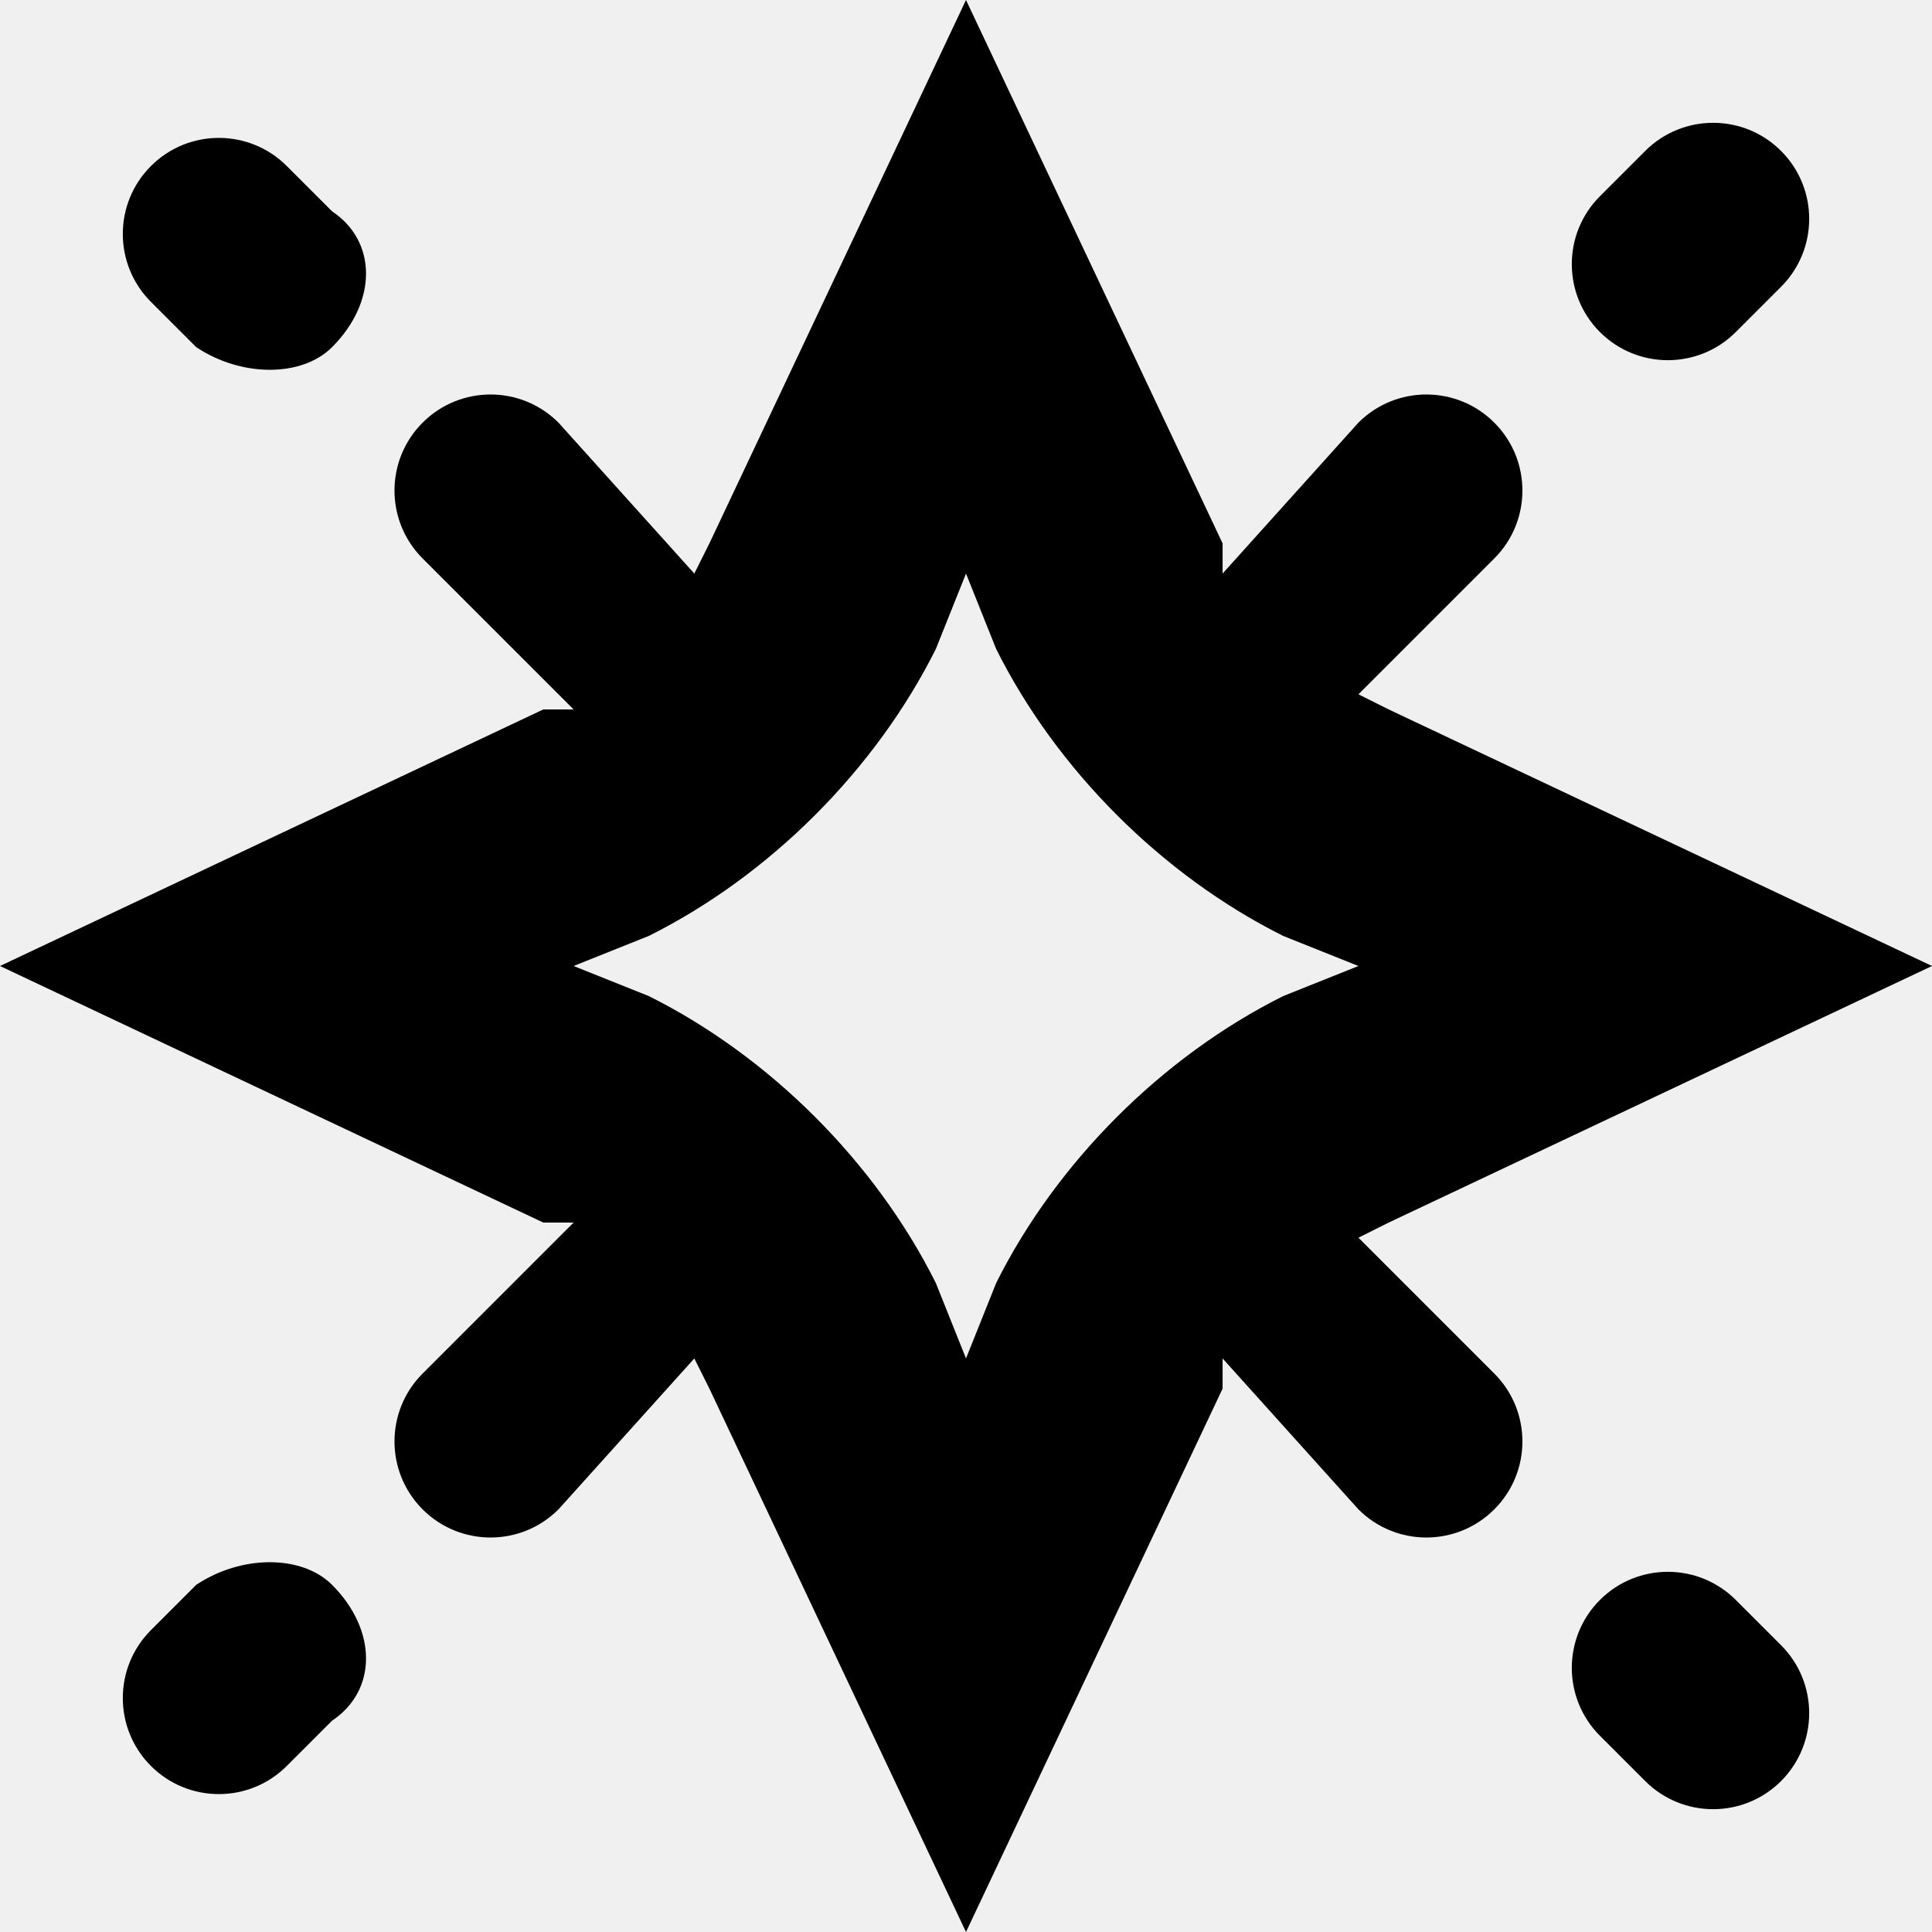
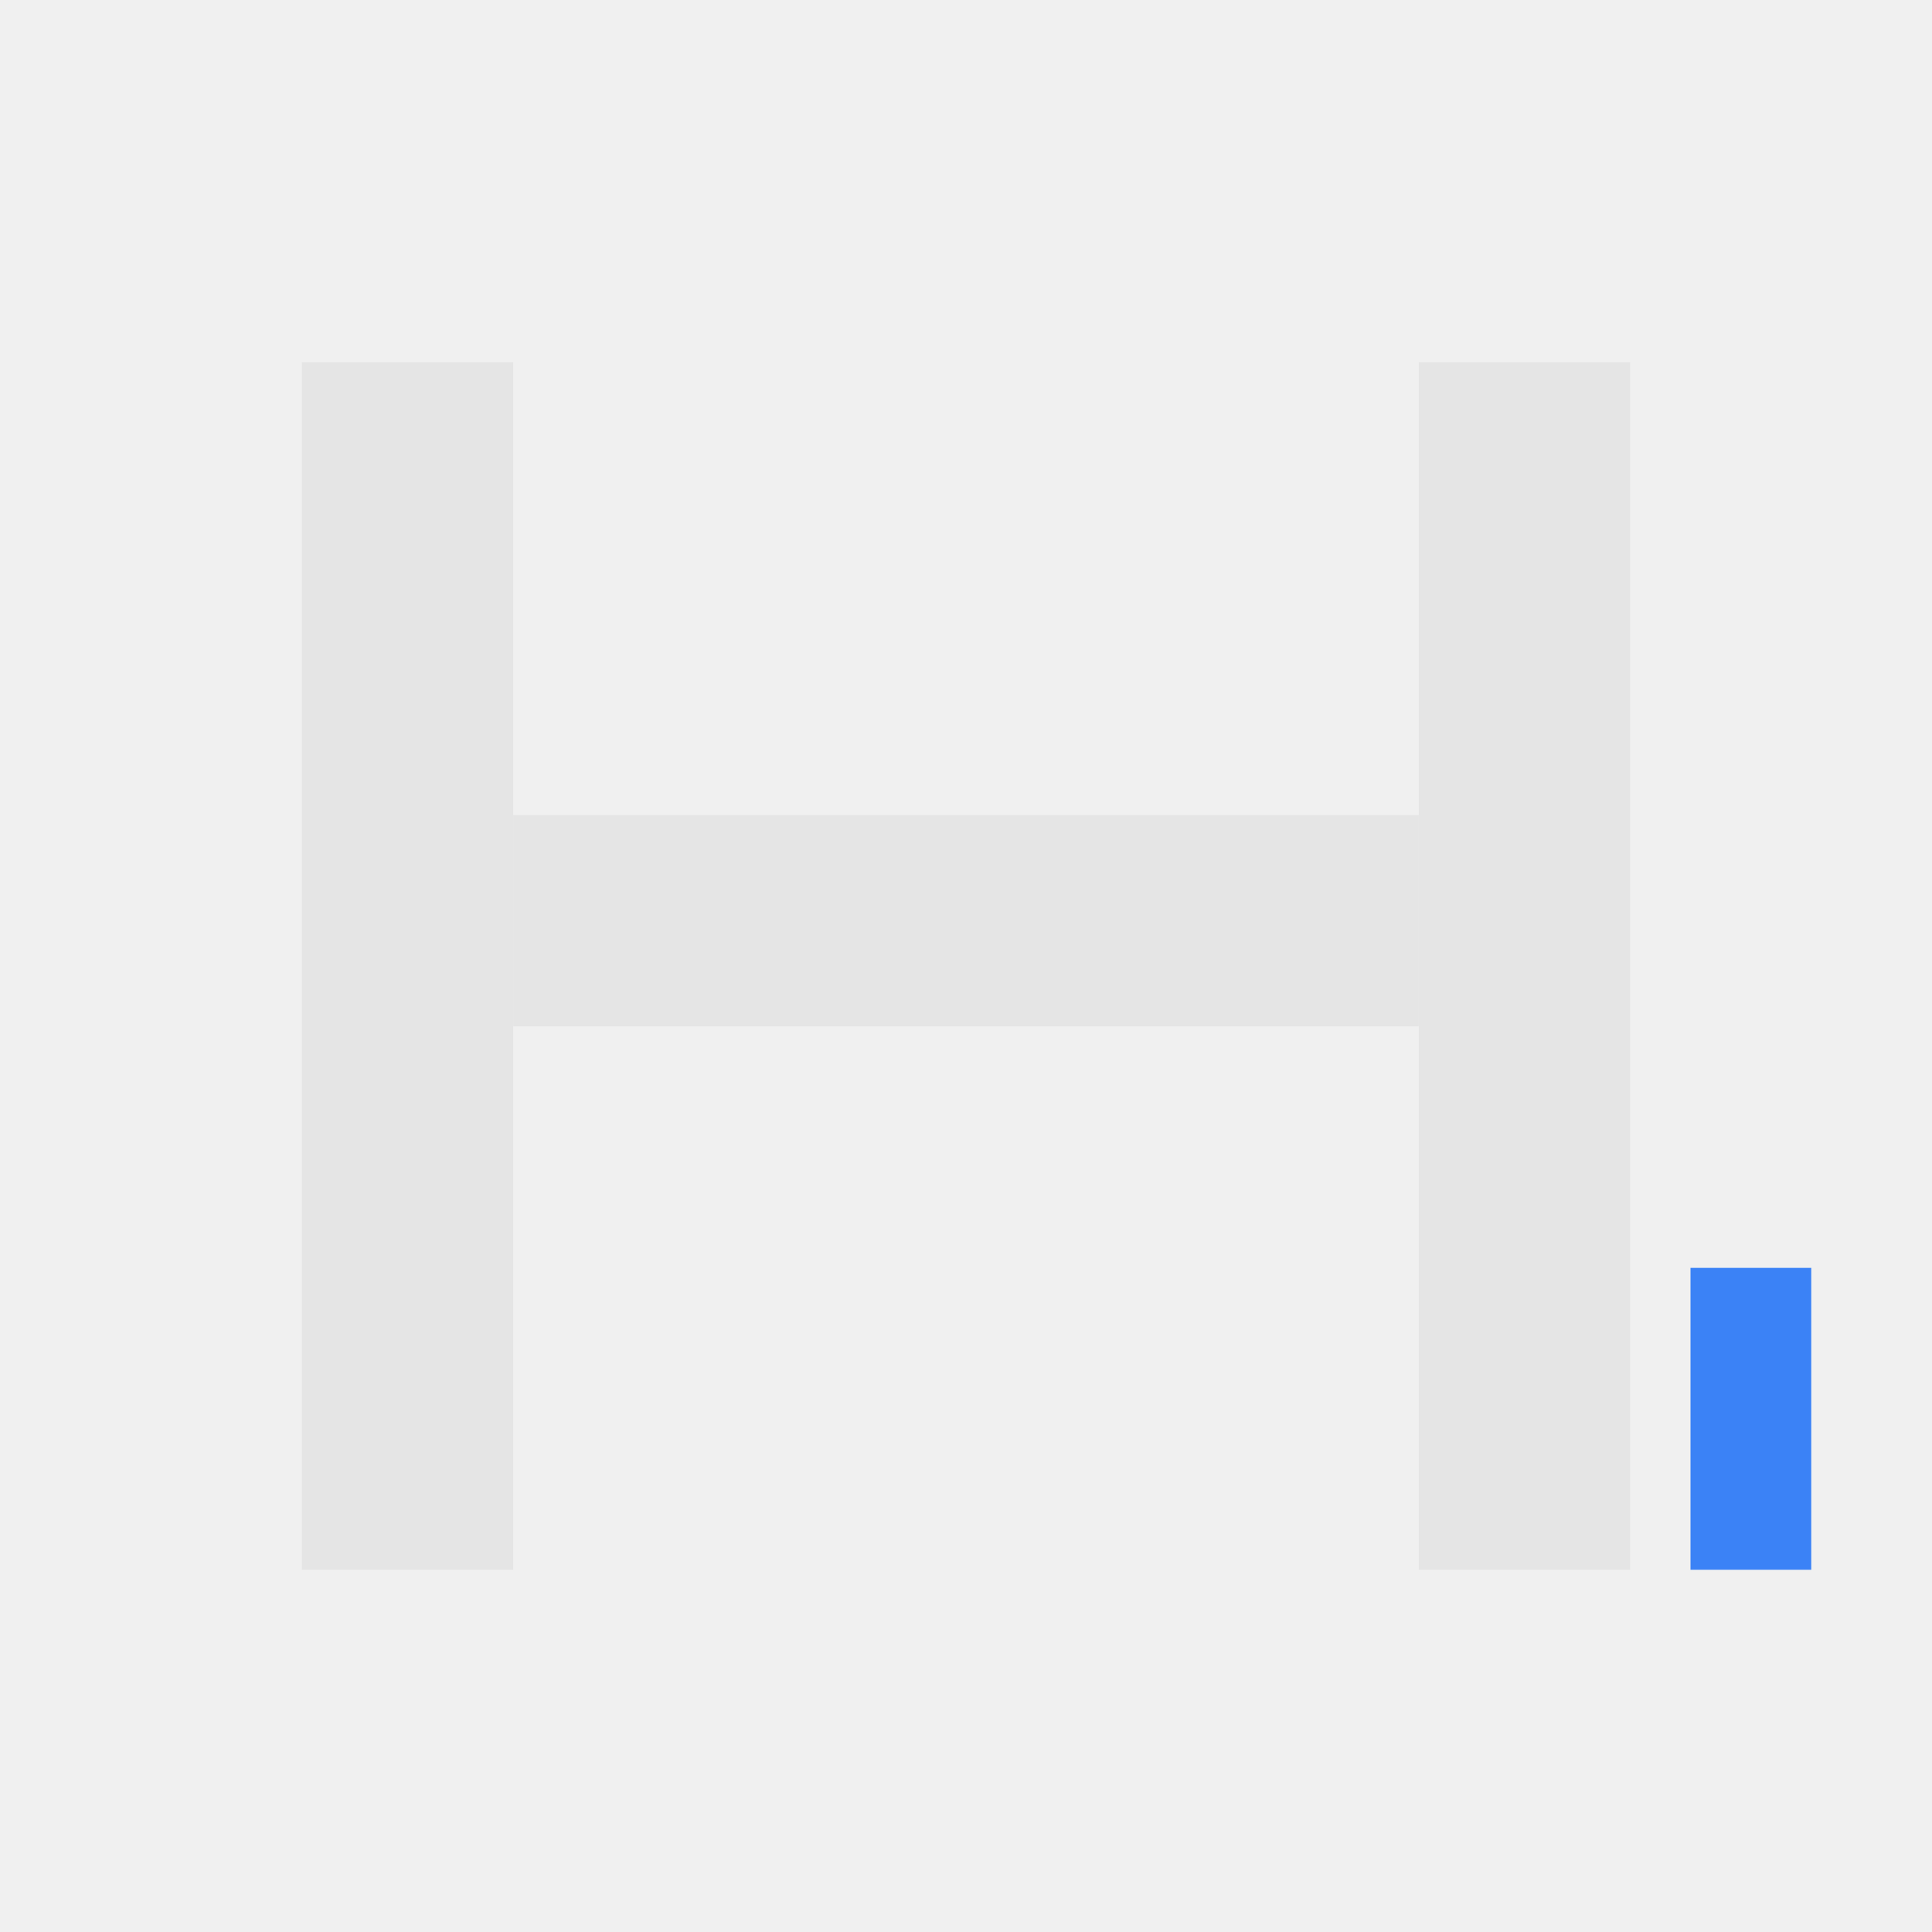
<svg xmlns="http://www.w3.org/2000/svg" viewBox="0 0 128 128">
-   <path fill-rule="evenodd" d="M81 36 64 0 47 36l-1 2-9-10a6 6 0 0 0-9 9l10 10h-2L0 64l36 17h2L28 91a6 6 0 1 0 9 9l9-10 1 2 17 36 17-36v-2l9 10a6 6 0 1 0 9-9l-9-9 2-1 36-17-36-17-2-1 9-9a6 6 0 1 0-9-9l-9 10v-2Zm-17 2-2 5c-4 8-11 15-19 19l-5 2 5 2c8 4 15 11 19 19l2 5 2-5c4-8 11-15 19-19l5-2-5-2c-8-4-15-11-19-19l-2-5Z" clip-rule="evenodd" />
-   <path d="M118 19a6 6 0 0 0-9-9l-3 3a6 6 0 1 0 9 9l3-3Zm-96 4c-2 2-6 2-9 0l-3-3a6 6 0 1 1 9-9l3 3c3 2 3 6 0 9Zm0 82c-2-2-6-2-9 0l-3 3a6 6 0 1 0 9 9l3-3c3-2 3-6 0-9Zm96 4a6 6 0 0 1-9 9l-3-3a6 6 0 1 1 9-9l3 3Z" />
-   <style>path{fill:#000}@media (prefers-color-scheme:dark){path{fill:#fff}}</style>
+   <rect x="20" y="24" width="14" height="80" fill="#e5e5e5" />
+   <rect x="94" y="24" width="14" height="80" fill="#e5e5e5" />
+   <rect x="34" y="54" width="60" height="14" fill="#e5e5e5" />
+   <rect x="112" y="84" width="8" height="20" fill="#3b82f6" />
</svg>
